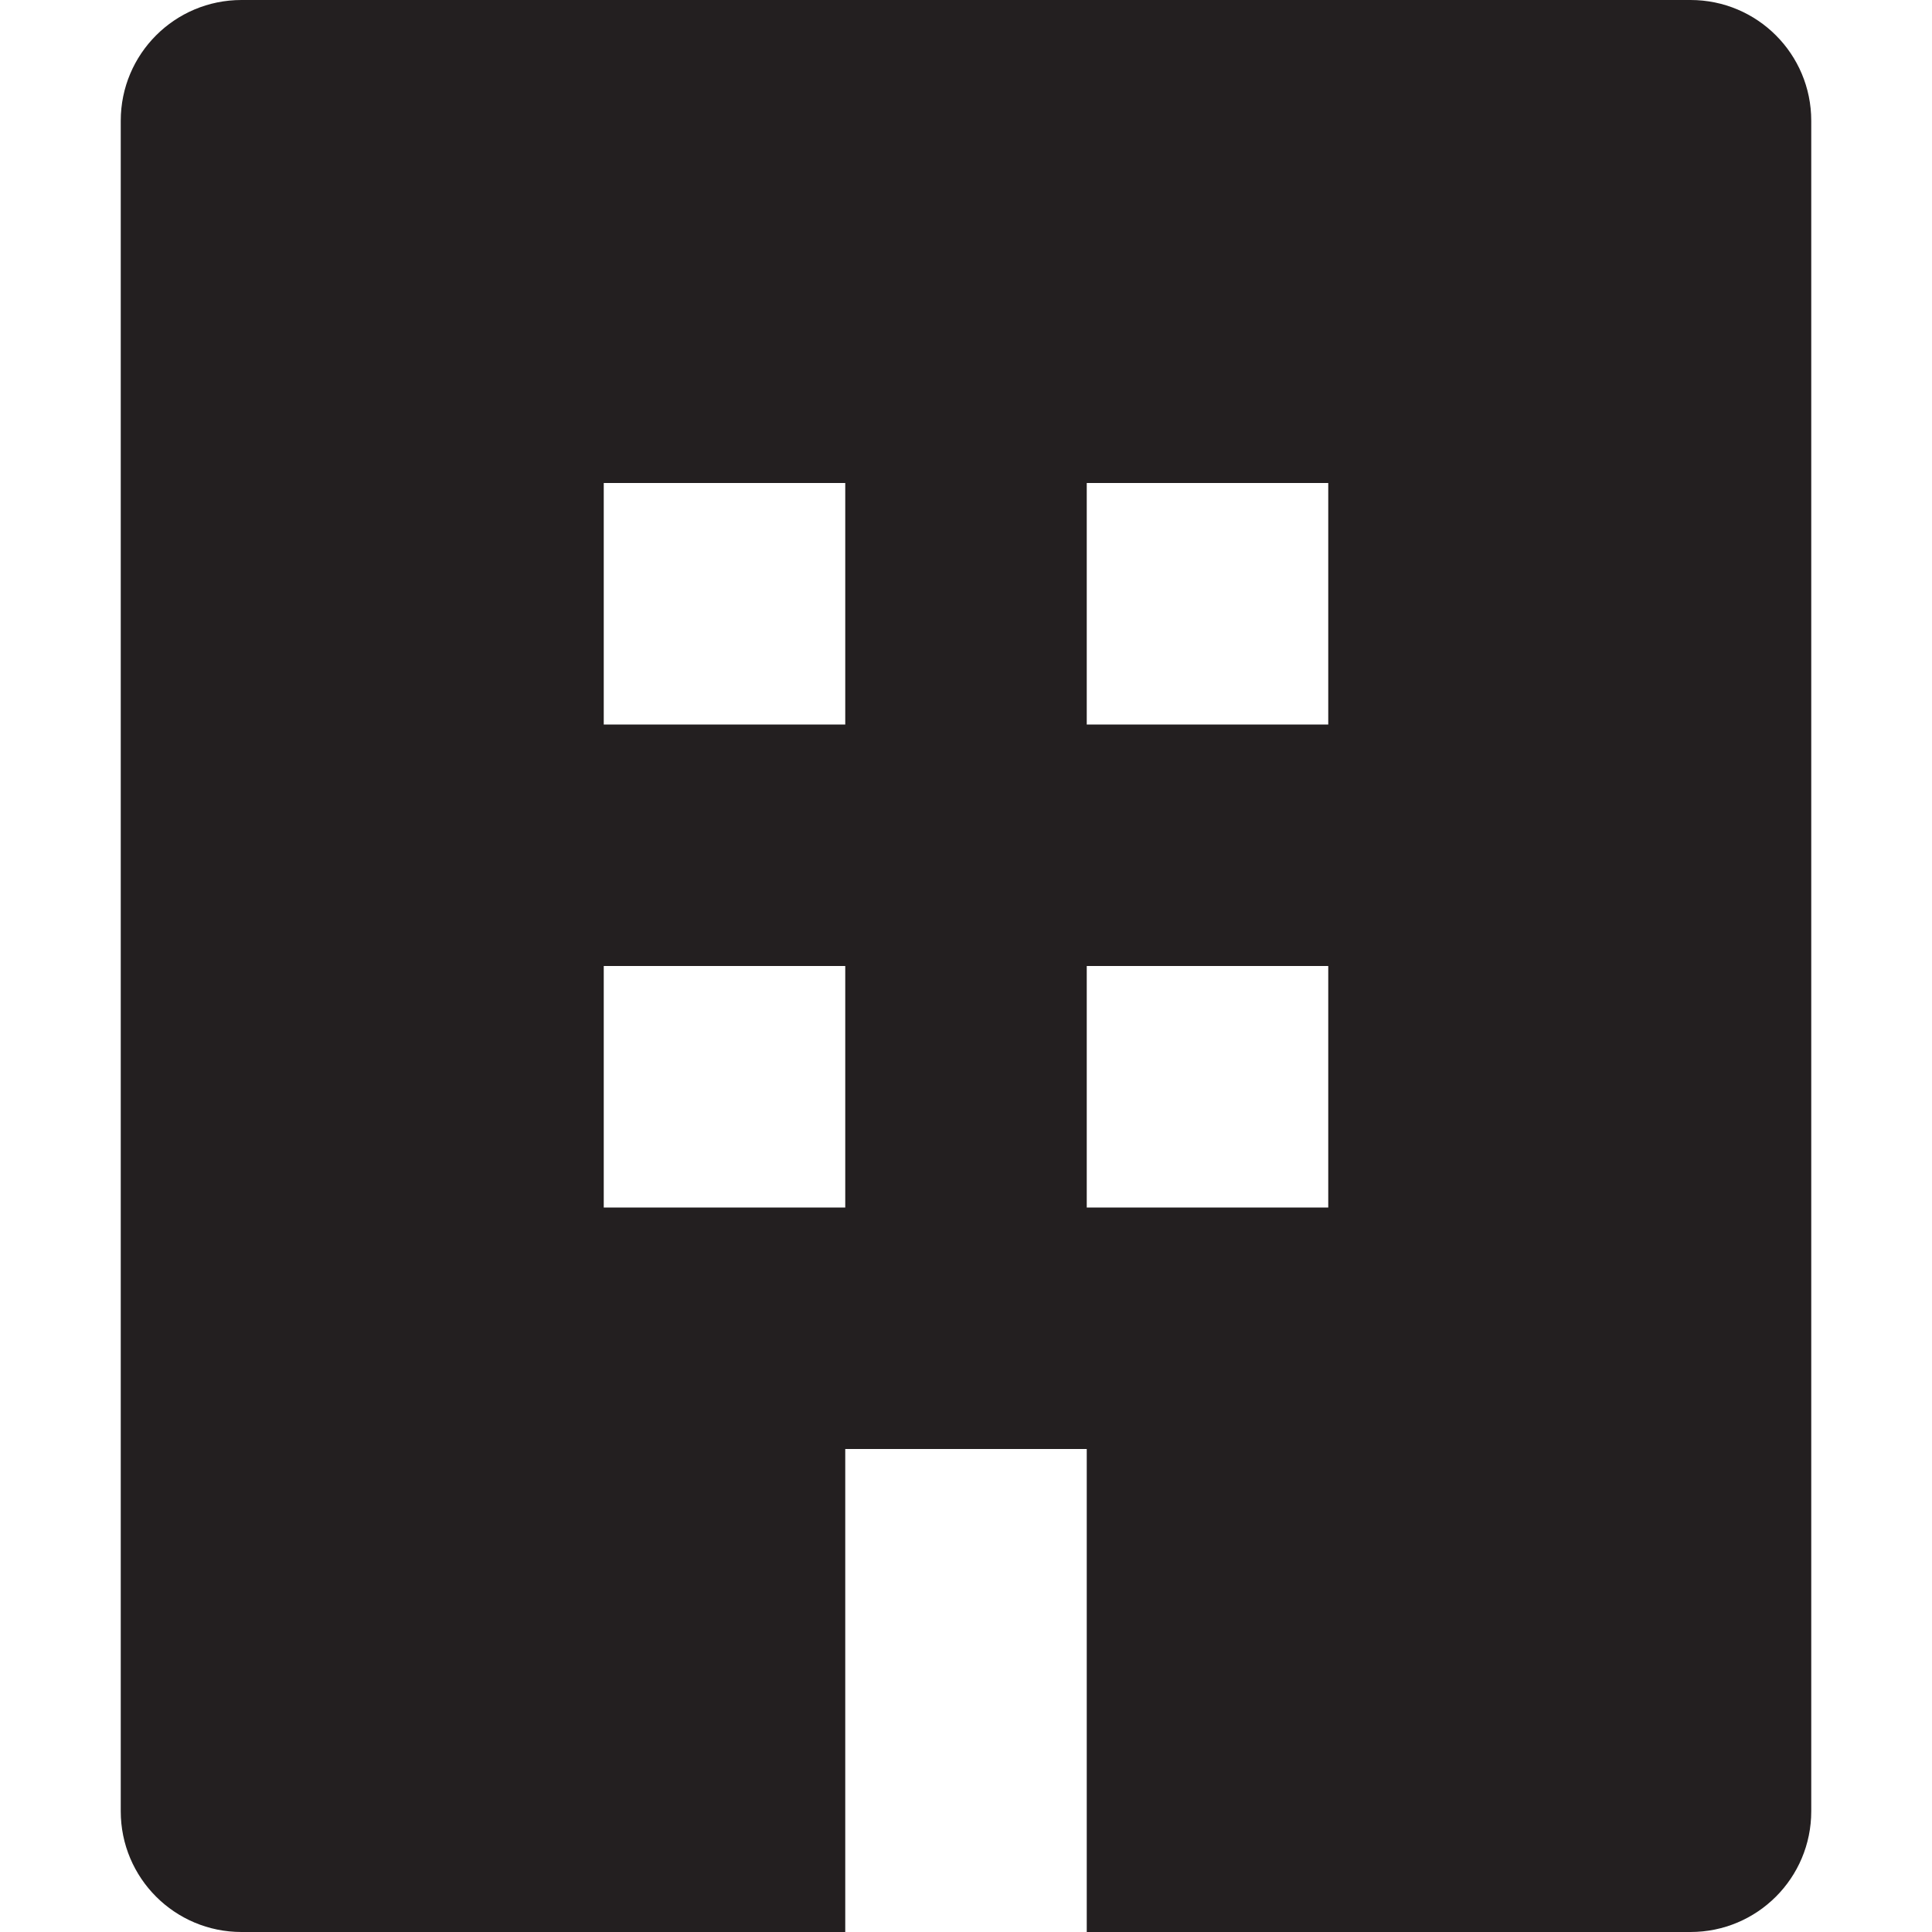
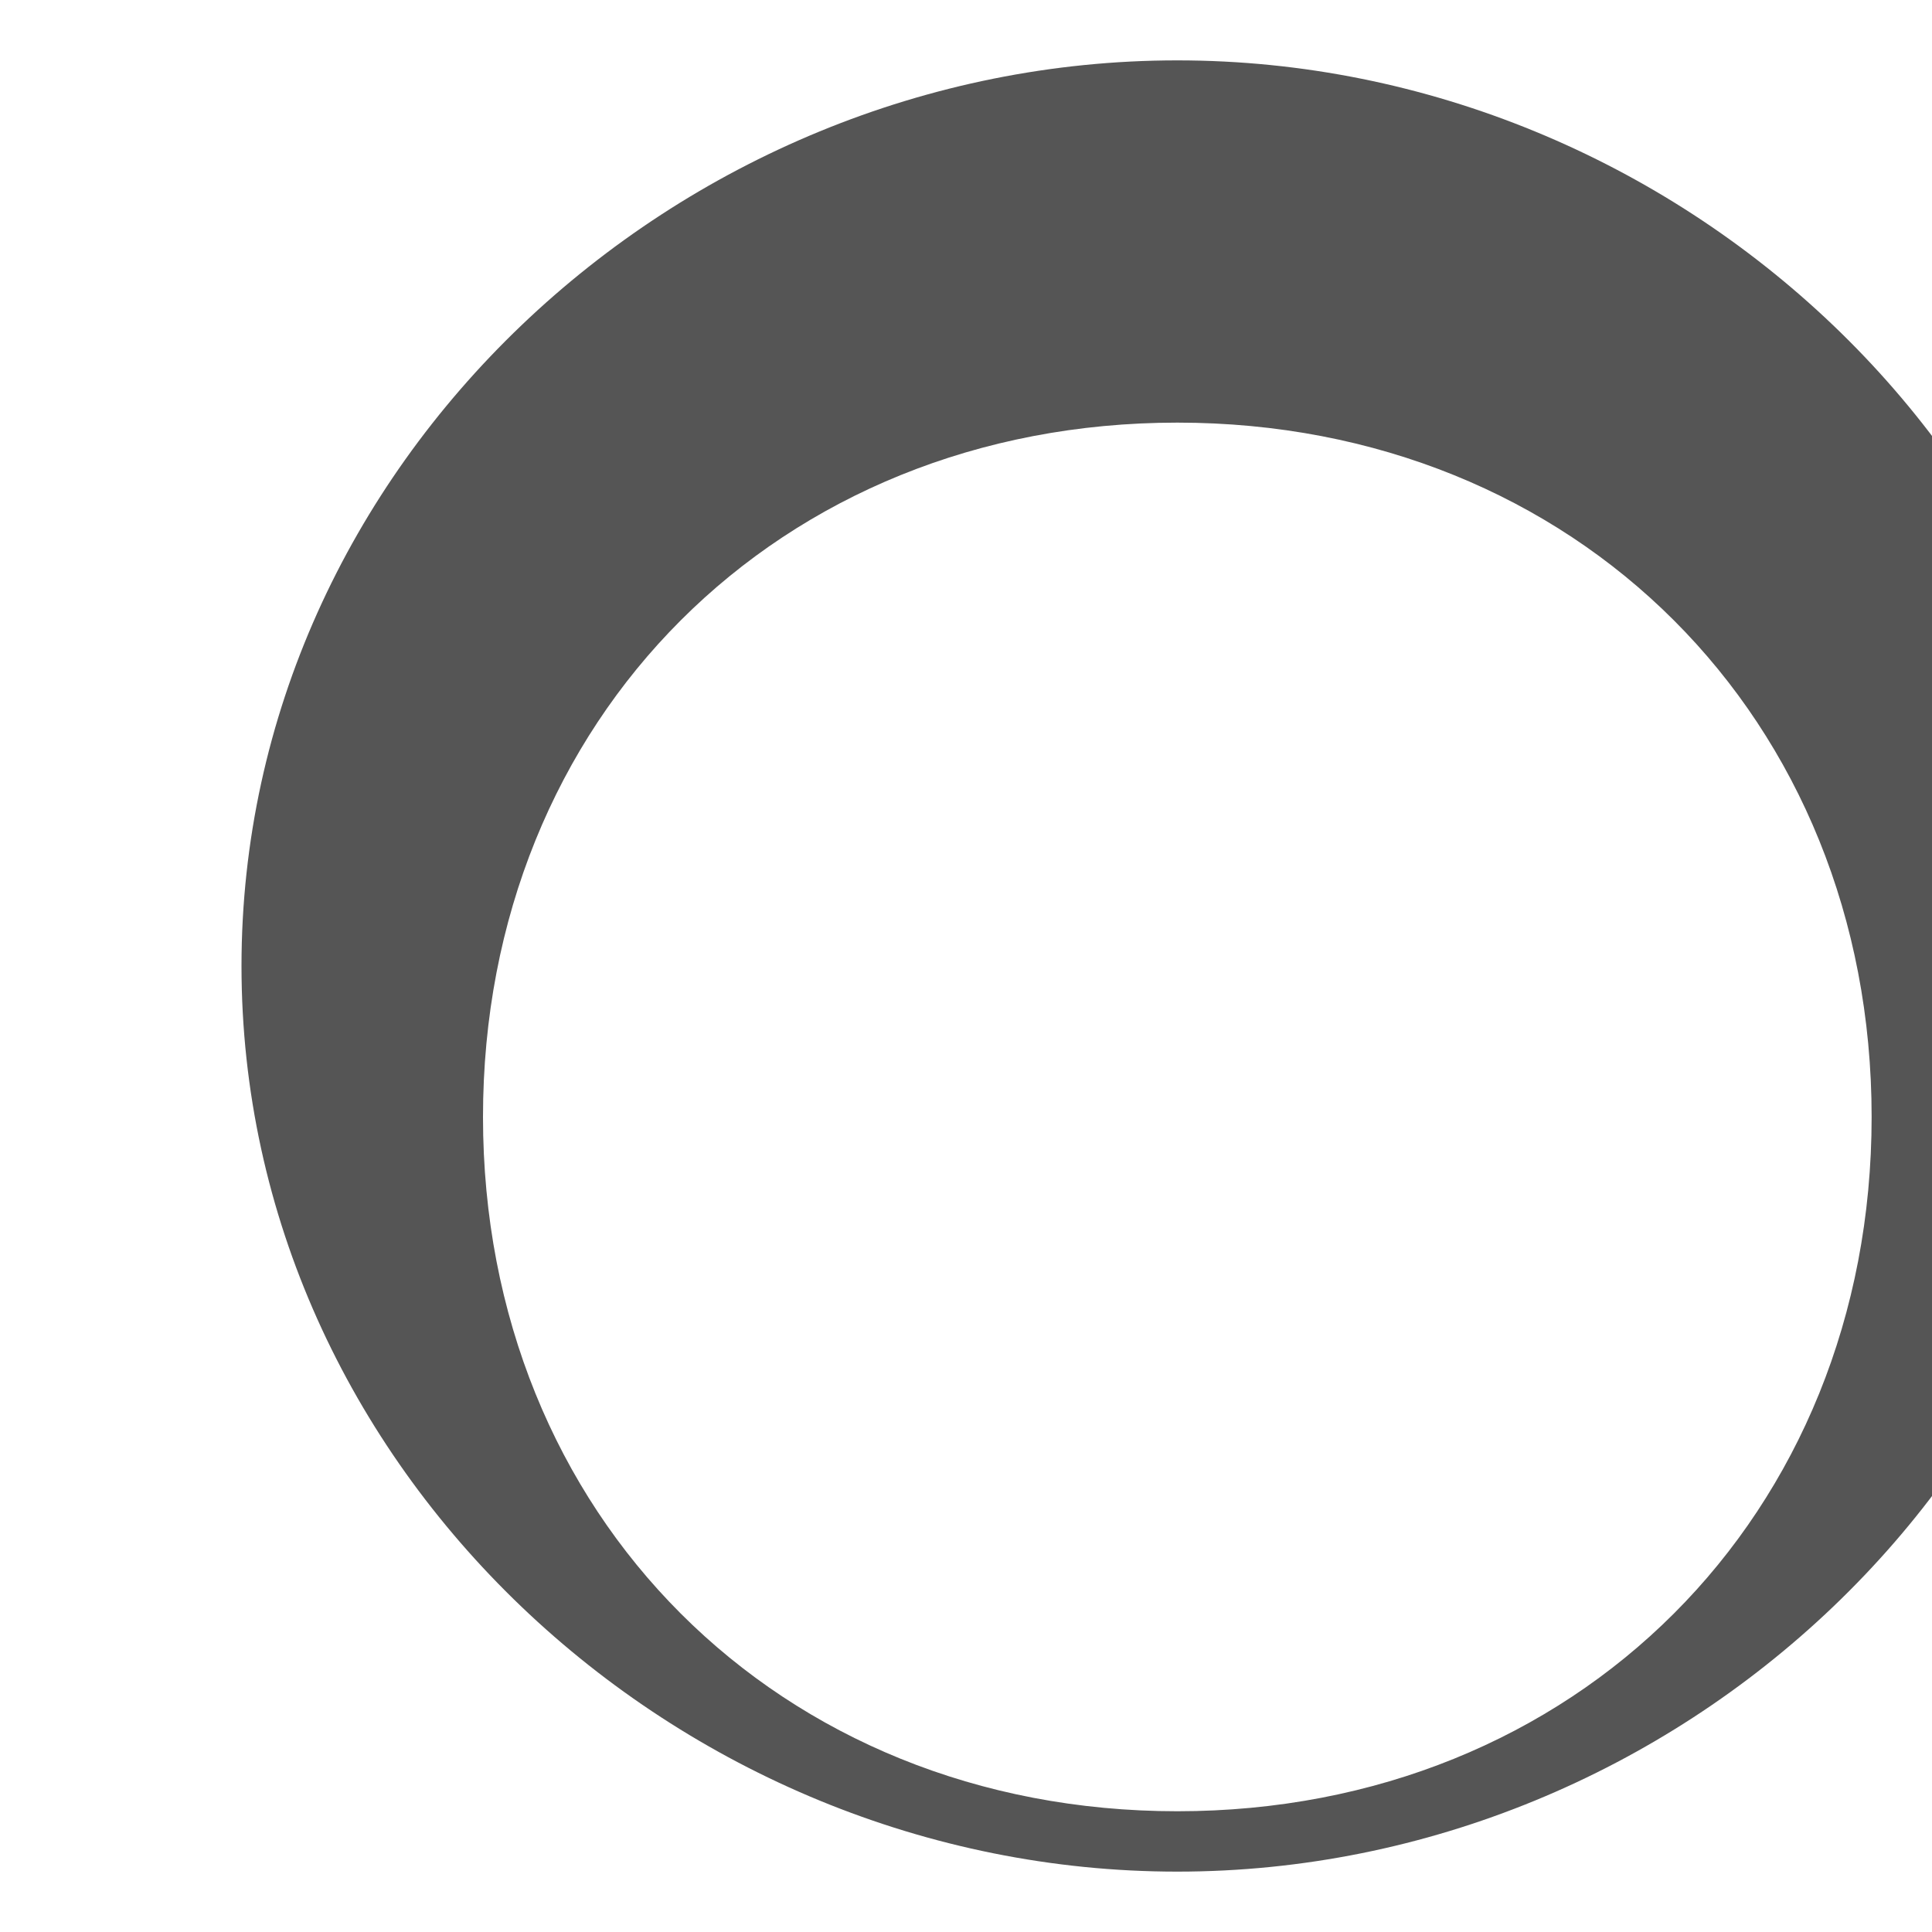
- <svg xmlns="http://www.w3.org/2000/svg" version="1.0" id="Layer_1" width="800px" height="800px" viewBox="0 0 64 64" enable-background="new 0 0 64 64" xml:space="preserve">
-   <path fill="#231F20" d="M56,0H8C5.789,0,4,1.789,4,4v56c0,2.211,1.789,4,4,4h20V48h8v16h20c2.211,0,4-1.789,4-4V4  C60,1.789,58.211,0,56,0z M28,40h-8v-8h8V40z M28,24h-8v-8h8V24z M44,40h-8v-8h8V40z M44,24h-8v-8h8V24z" />
+ <svg xmlns="http://www.w3.org/2000/svg" viewBox="0 0 64 64" width="64" height="64" fill="none">
+   <path d="M8 32C8 15.4 22.4 2 39 2C55.6 2 70 15.4 70 32C70 48.6 55.6 62 39 62C22.4 62 8 48.6 8 32ZM39 14C25.8 14 16 23.8 16 37C16 50.2 25.8 60 39 60C52.2 60 62 50.2 62 37C62 23.8 52.2 14 39 14Z" fill="#555" />
</svg>
